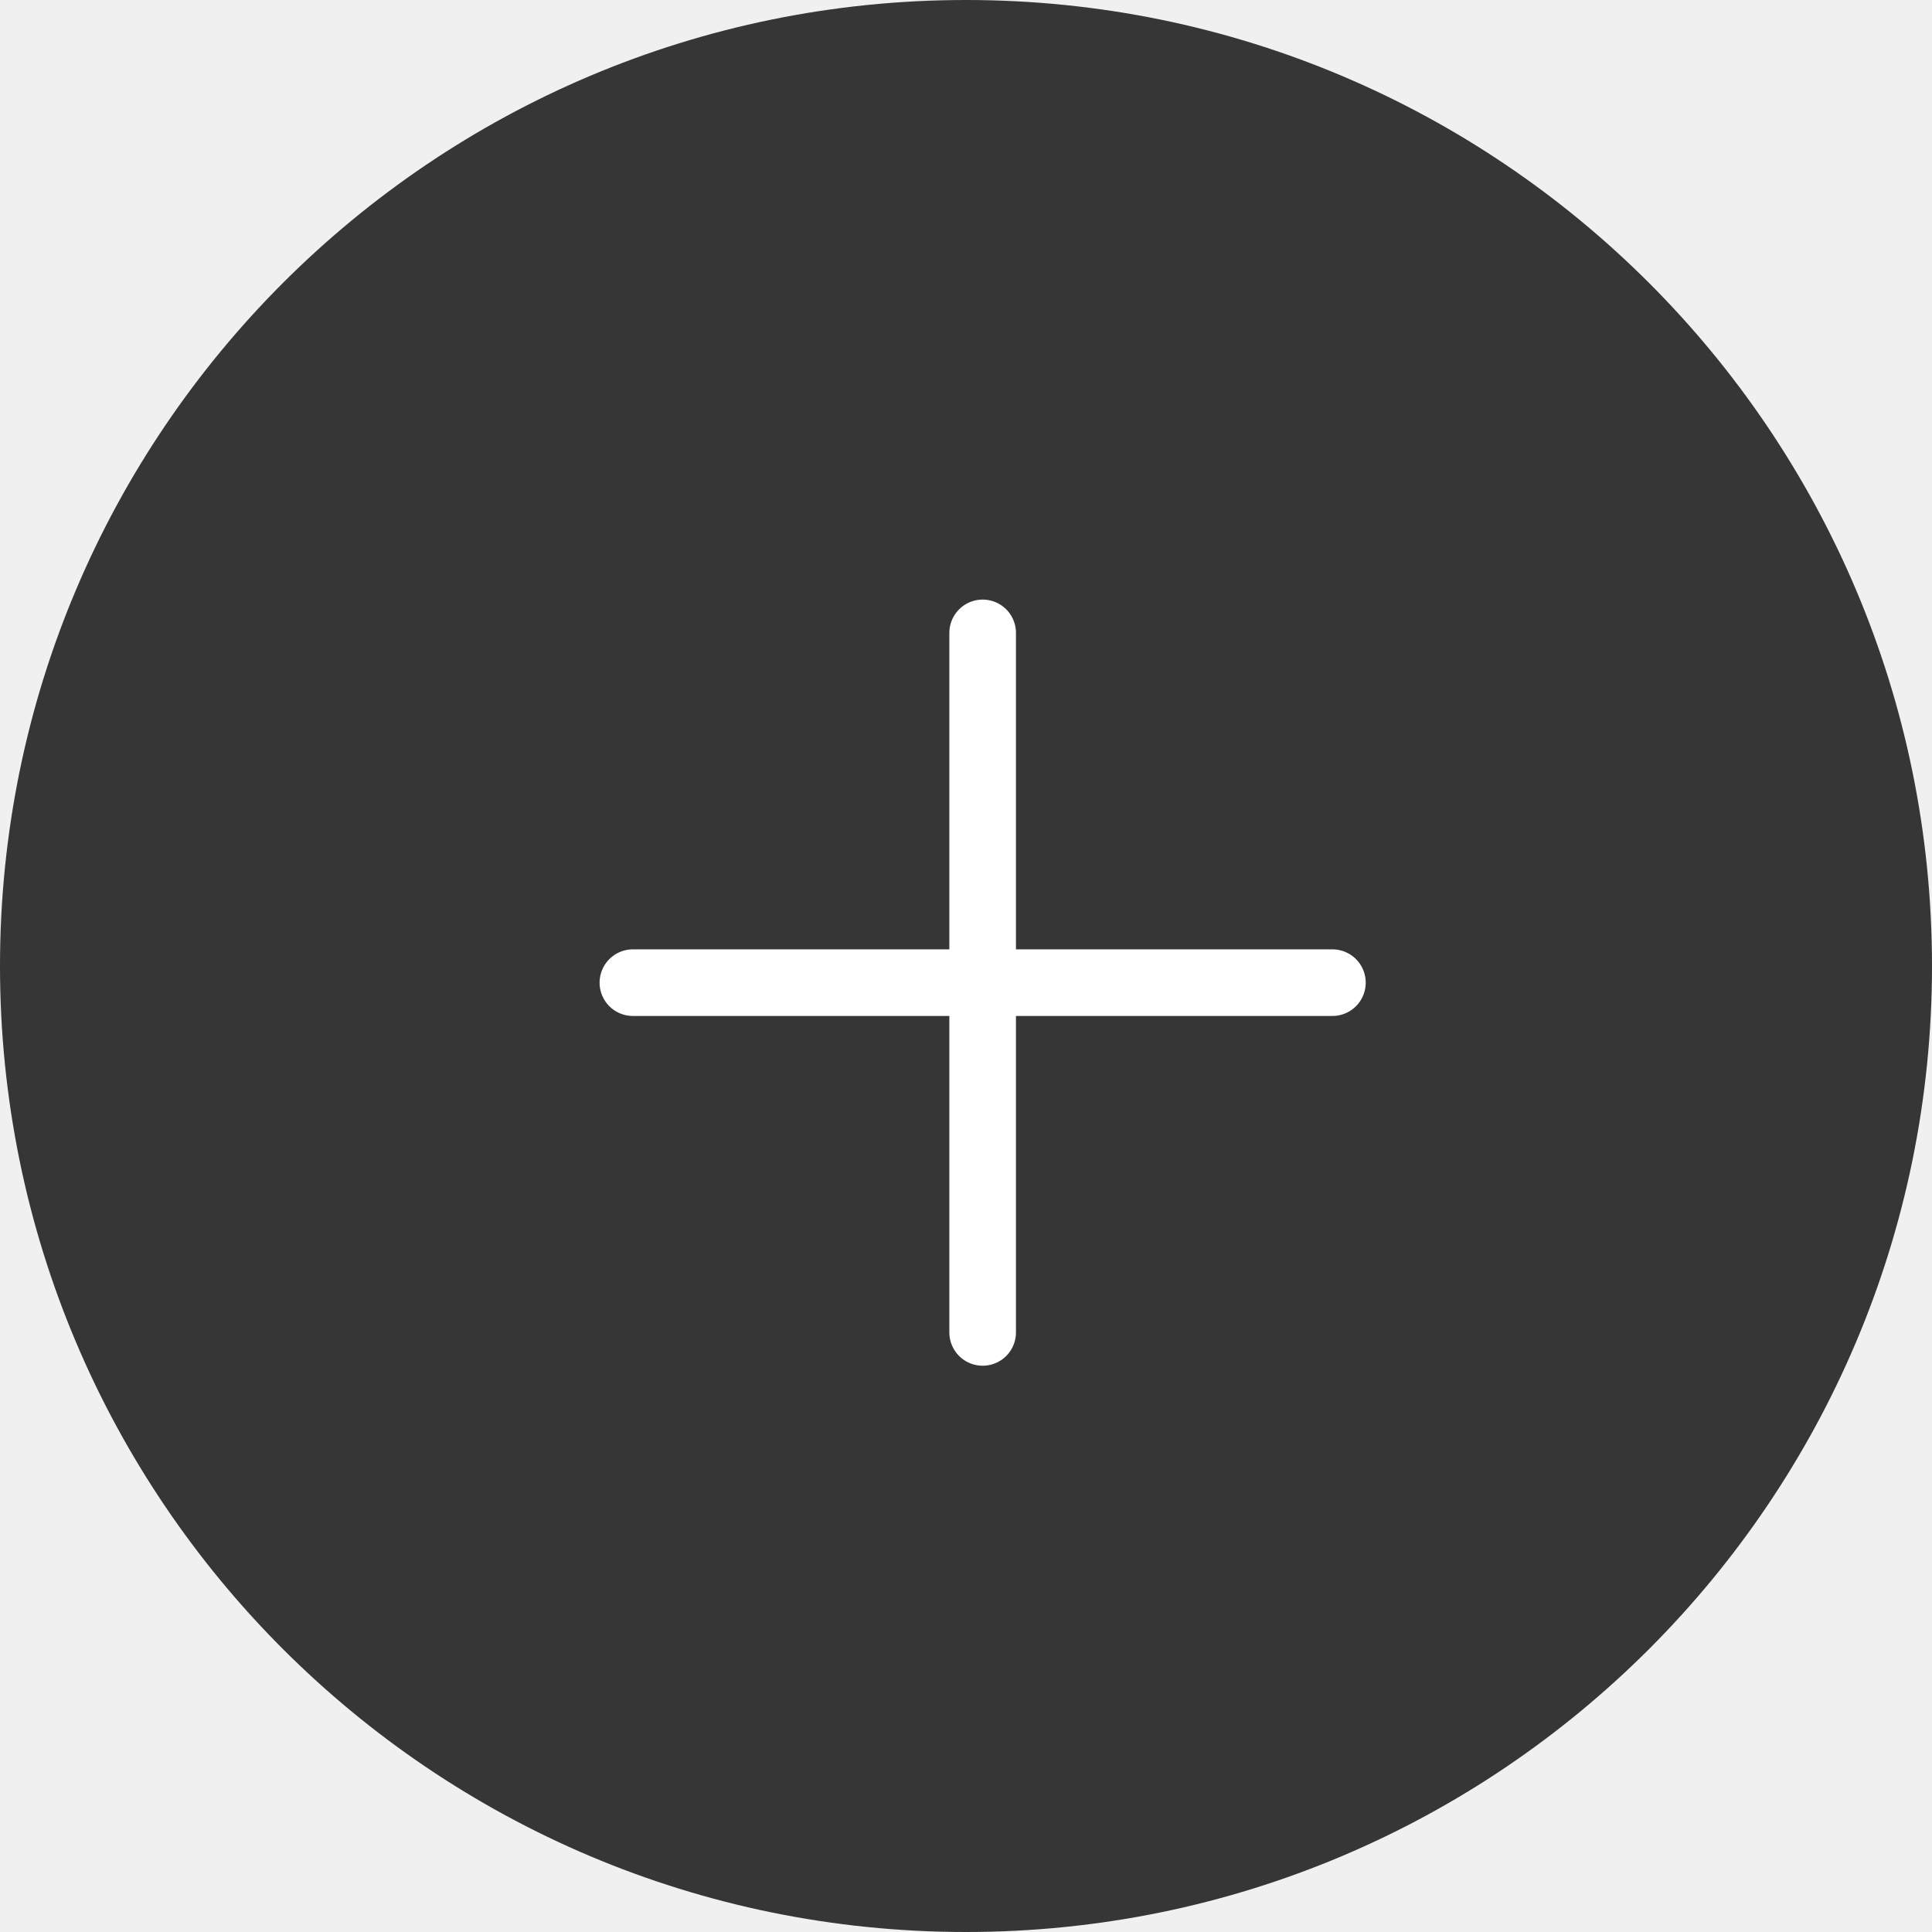
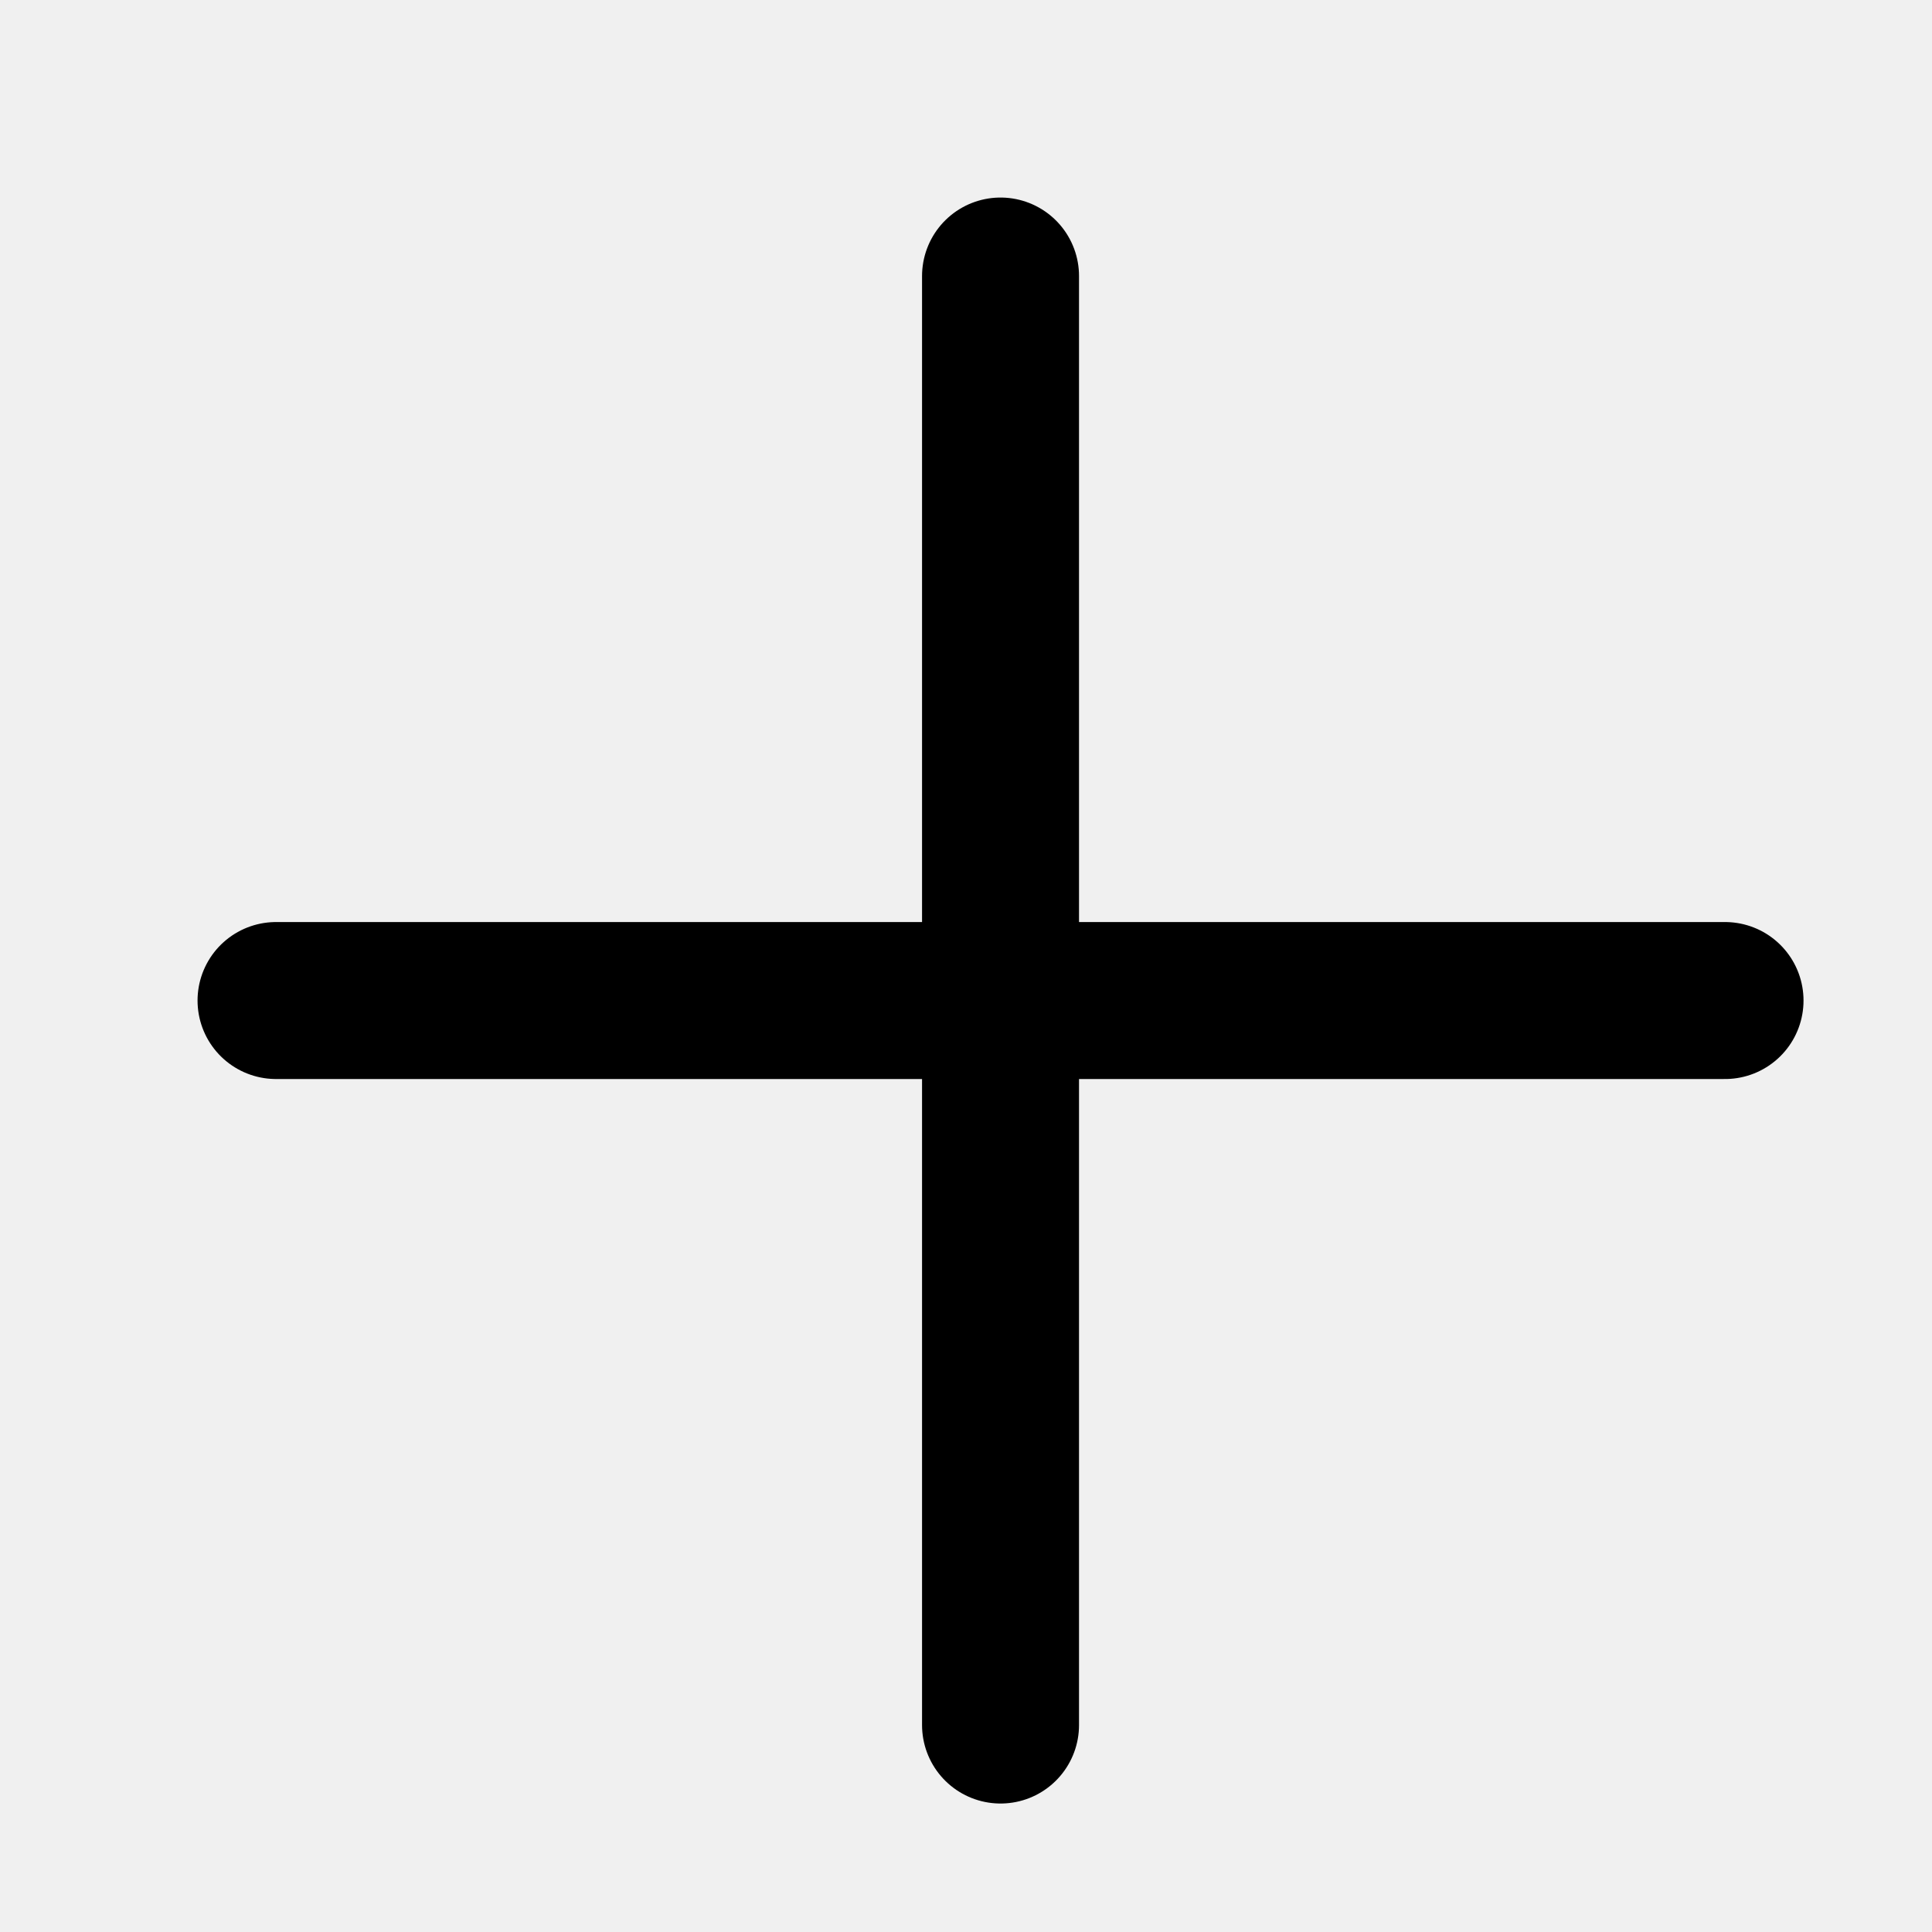
- <svg xmlns="http://www.w3.org/2000/svg" width="58" height="58" viewBox="0 0 58 58" fill="none">
-   <rect width="58" height="58" rx="29" fill="#363636" />
-   <path d="M19 29.5H29.5M29.5 29.5H40M29.5 29.5V19M29.5 29.5V40" stroke="white" stroke-width="2" stroke-linecap="round" stroke-linejoin="round" />
+ <svg xmlns="http://www.w3.org/2000/svg" width="16" height="16" viewBox="0 0 16 16" fill="none">
+   <path d="M2.286 8.286H8.286M8.286 8.286H14.286M8.286 8.286V2.286M8.286 8.286V14.286" stroke="black" stroke-width="1.3" stroke-linecap="round" stroke-linejoin="round" />
</svg>
